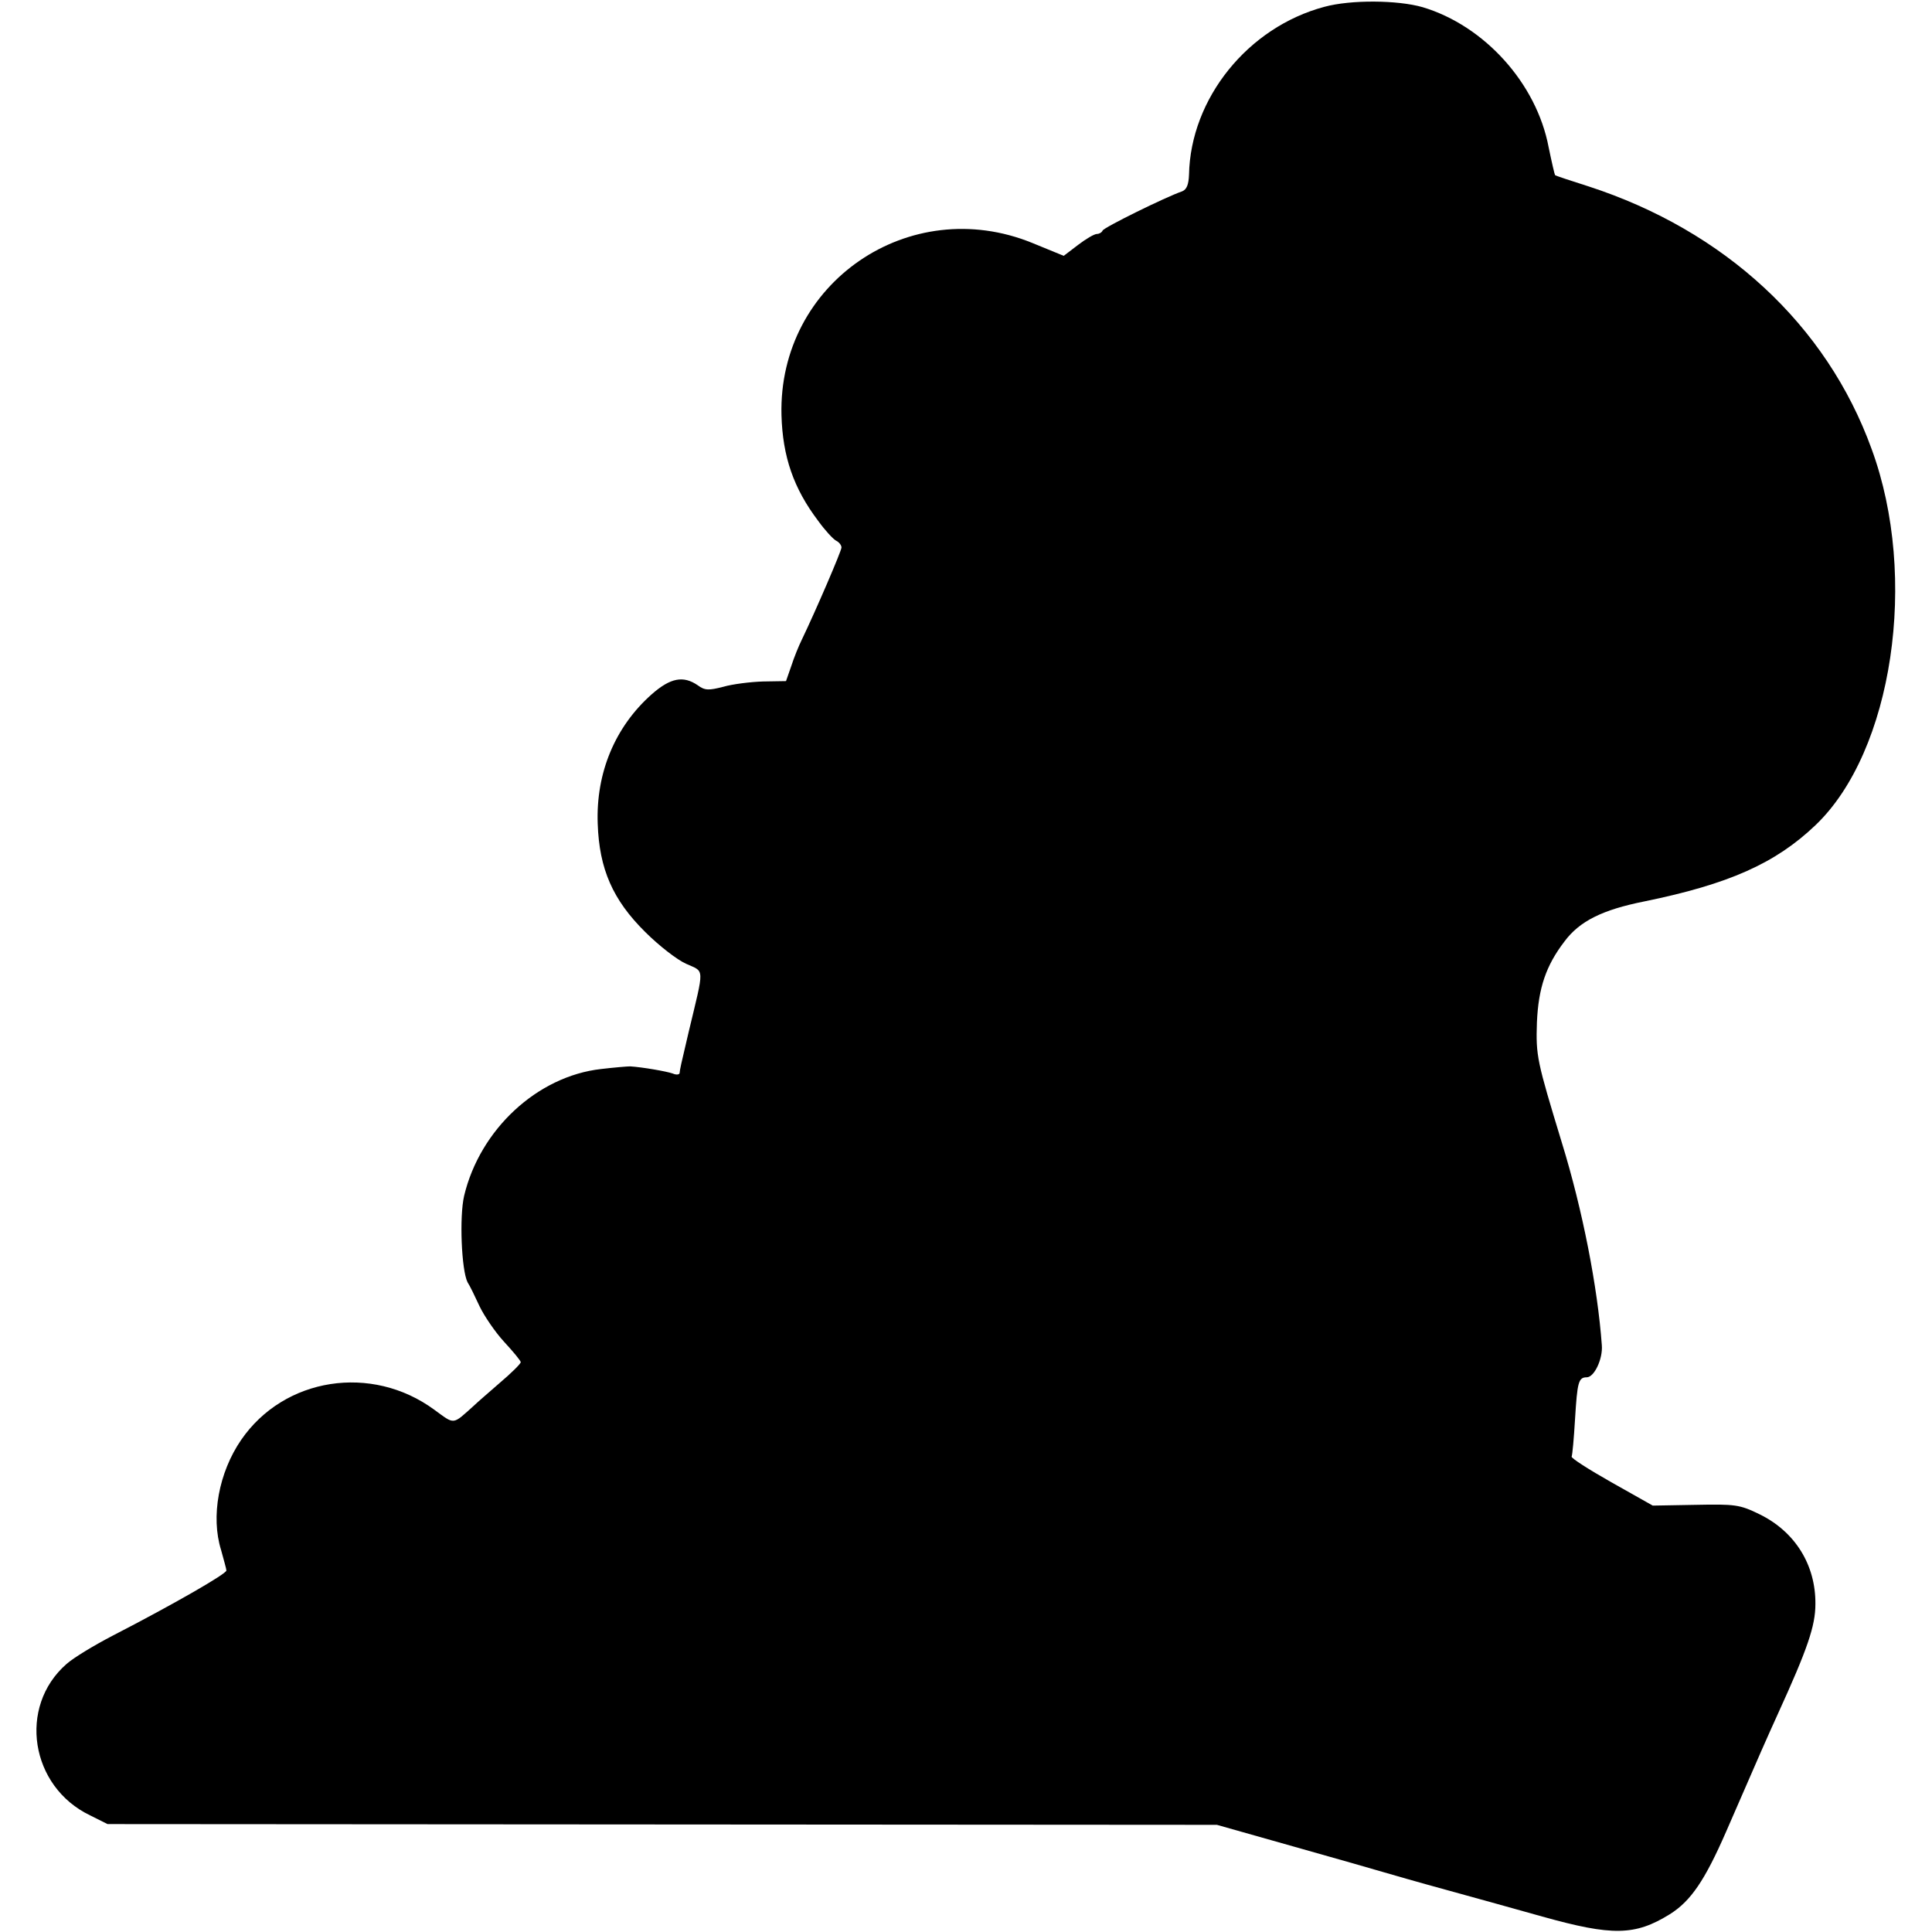
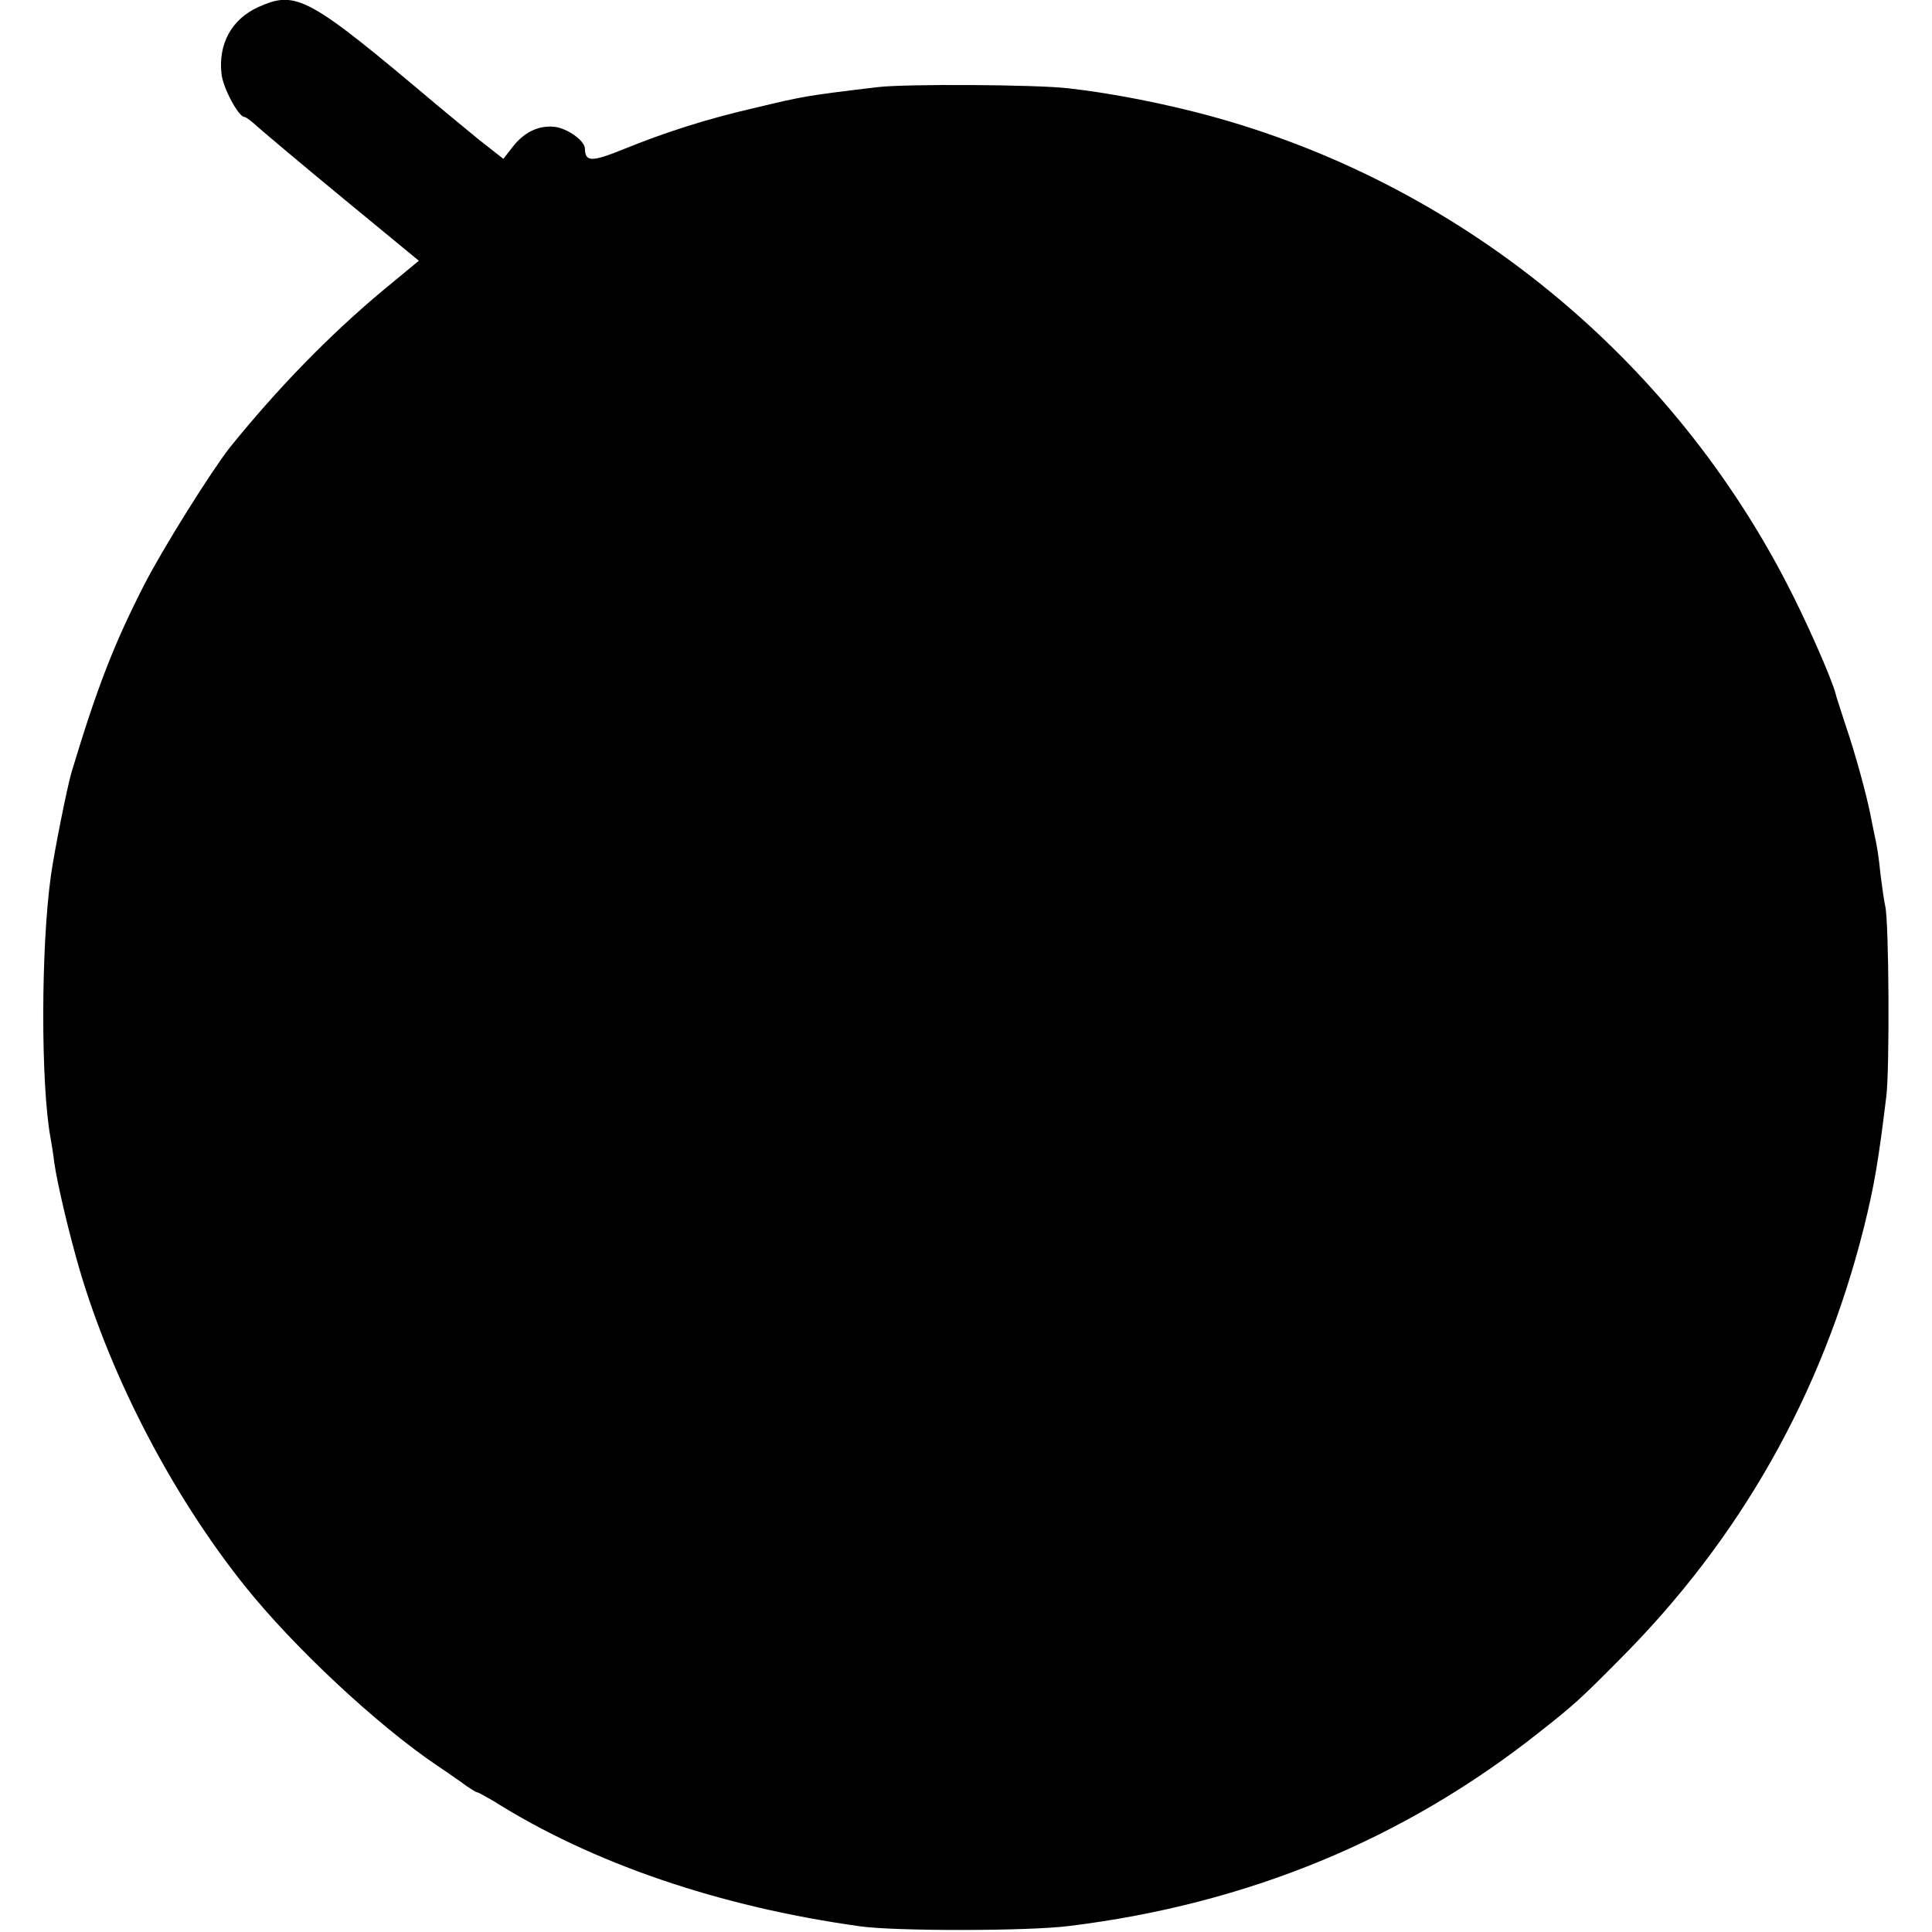
<svg xmlns="http://www.w3.org/2000/svg" version="1.0" width="512pt" height="512pt" viewBox="0 0 512 512" preserveAspectRatio="xMidYMid meet">
  <g transform="translate(0,512) scale(0.1,-0.1)" fill="#000000" stroke="none">
-     <path d="M3510 5102 c-203 -54 -355 -243 -359 -445 -1 -26 -6 -39 -18 -44 -44 -15 -208 -96 -211 -104 -2 -5 -9 -9 -15 -9 -7 0 -29 -13 -50 -29 l-38 -29 -83 34 c-326 133 -674 -106 -665 -456 3 -110 32 -194 97 -280 18 -25 40 -49 48 -53 8 -4 14 -12 14 -18 0 -9 -68 -167 -105 -244 -8 -16 -21 -48 -28 -70 l-14 -40 -61 -1 c-33 -1 -81 -7 -105 -14 -39 -10 -49 -10 -68 4 -38 26 -72 20 -122 -24 -97 -86 -148 -208 -143 -343 4 -120 40 -202 126 -287 36 -36 85 -74 108 -84 50 -23 49 -5 7 -181 -21 -89 -23 -98 -24 -109 -1 -4 -9 -5 -18 -1 -17 6 -81 17 -113 19 -8 0 -43 -3 -77 -7 -169 -19 -321 -160 -363 -336 -13 -56 -7 -197 9 -229 6 -9 20 -38 32 -64 12 -25 41 -68 65 -94 24 -26 44 -50 44 -54 0 -4 -25 -29 -57 -56 -31 -27 -61 -53 -67 -59 -58 -52 -50 -51 -105 -11 -166 122 -398 86 -512 -80 -59 -86 -81 -203 -53 -292 7 -26 14 -50 14 -54 0 -9 -141 -90 -302 -173 -48 -25 -103 -58 -122 -75 -129 -113 -96 -325 63 -401 l46 -23 1470 -1 1470 -1 205 -58 c113 -32 219 -62 235 -67 17 -5 93 -27 170 -48 77 -21 191 -53 252 -70 186 -52 246 -51 338 6 56 35 93 90 149 218 92 212 109 250 138 314 78 171 99 232 99 290 1 104 -54 192 -148 238 -53 26 -65 27 -170 25 l-113 -2 -110 62 c-60 34 -107 64 -105 68 2 4 6 48 9 99 6 98 9 111 31 111 20 0 43 49 40 85 -11 153 -51 359 -106 537 -66 217 -69 229 -66 319 4 91 24 150 73 214 40 54 101 84 211 106 225 46 348 101 454 202 205 195 274 657 149 997 -119 329 -390 579 -750 696 -47 15 -87 28 -89 30 -1 1 -9 35 -17 74 -32 169 -170 322 -334 371 -66 19 -190 20 -260 1z" />
+     <path d="M684 5101 c-70 -32 -106 -97 -97 -177 4 -37 45 -114 61 -114 4 0 21 -13 37 -28 17 -15 119 -101 227 -190 l198 -163 -98 -81 c-141 -118 -277 -258 -403 -414 -50 -64 -176 -265 -227 -364 -81 -159 -124 -270 -192 -495 -12 -40 -46 -211 -55 -275 -27 -191 -27 -556 -1 -696 2 -11 7 -40 10 -66 8 -56 39 -187 67 -283 86 -291 247 -599 437 -837 131 -164 353 -371 512 -478 12 -8 40 -27 61 -42 21 -16 41 -28 44 -28 3 0 22 -11 43 -23 260 -164 597 -280 972 -332 92 -13 445 -13 554 1 471 58 887 229 1246 514 89 70 107 86 211 191 320 320 537 703 648 1144 28 112 39 178 60 350 9 74 7 464 -3 504 -3 13 -8 49 -12 80 -6 57 -9 76 -19 121 -3 14 -7 34 -9 45 -10 50 -39 157 -64 230 -14 44 -27 82 -27 85 -11 43 -81 201 -133 300 -323 620 -898 1075 -1568 1244 -111 28 -234 51 -333 62 -83 10 -434 12 -506 3 -192 -23 -195 -24 -325 -55 -126 -29 -236 -64 -349 -110 -84 -34 -100 -33 -101 2 0 21 -46 54 -81 58 -42 4 -80 -14 -111 -54 l-24 -31 -65 51 c-35 29 -84 69 -109 90 -344 290 -374 307 -476 261z" />
  </g>
</svg>
